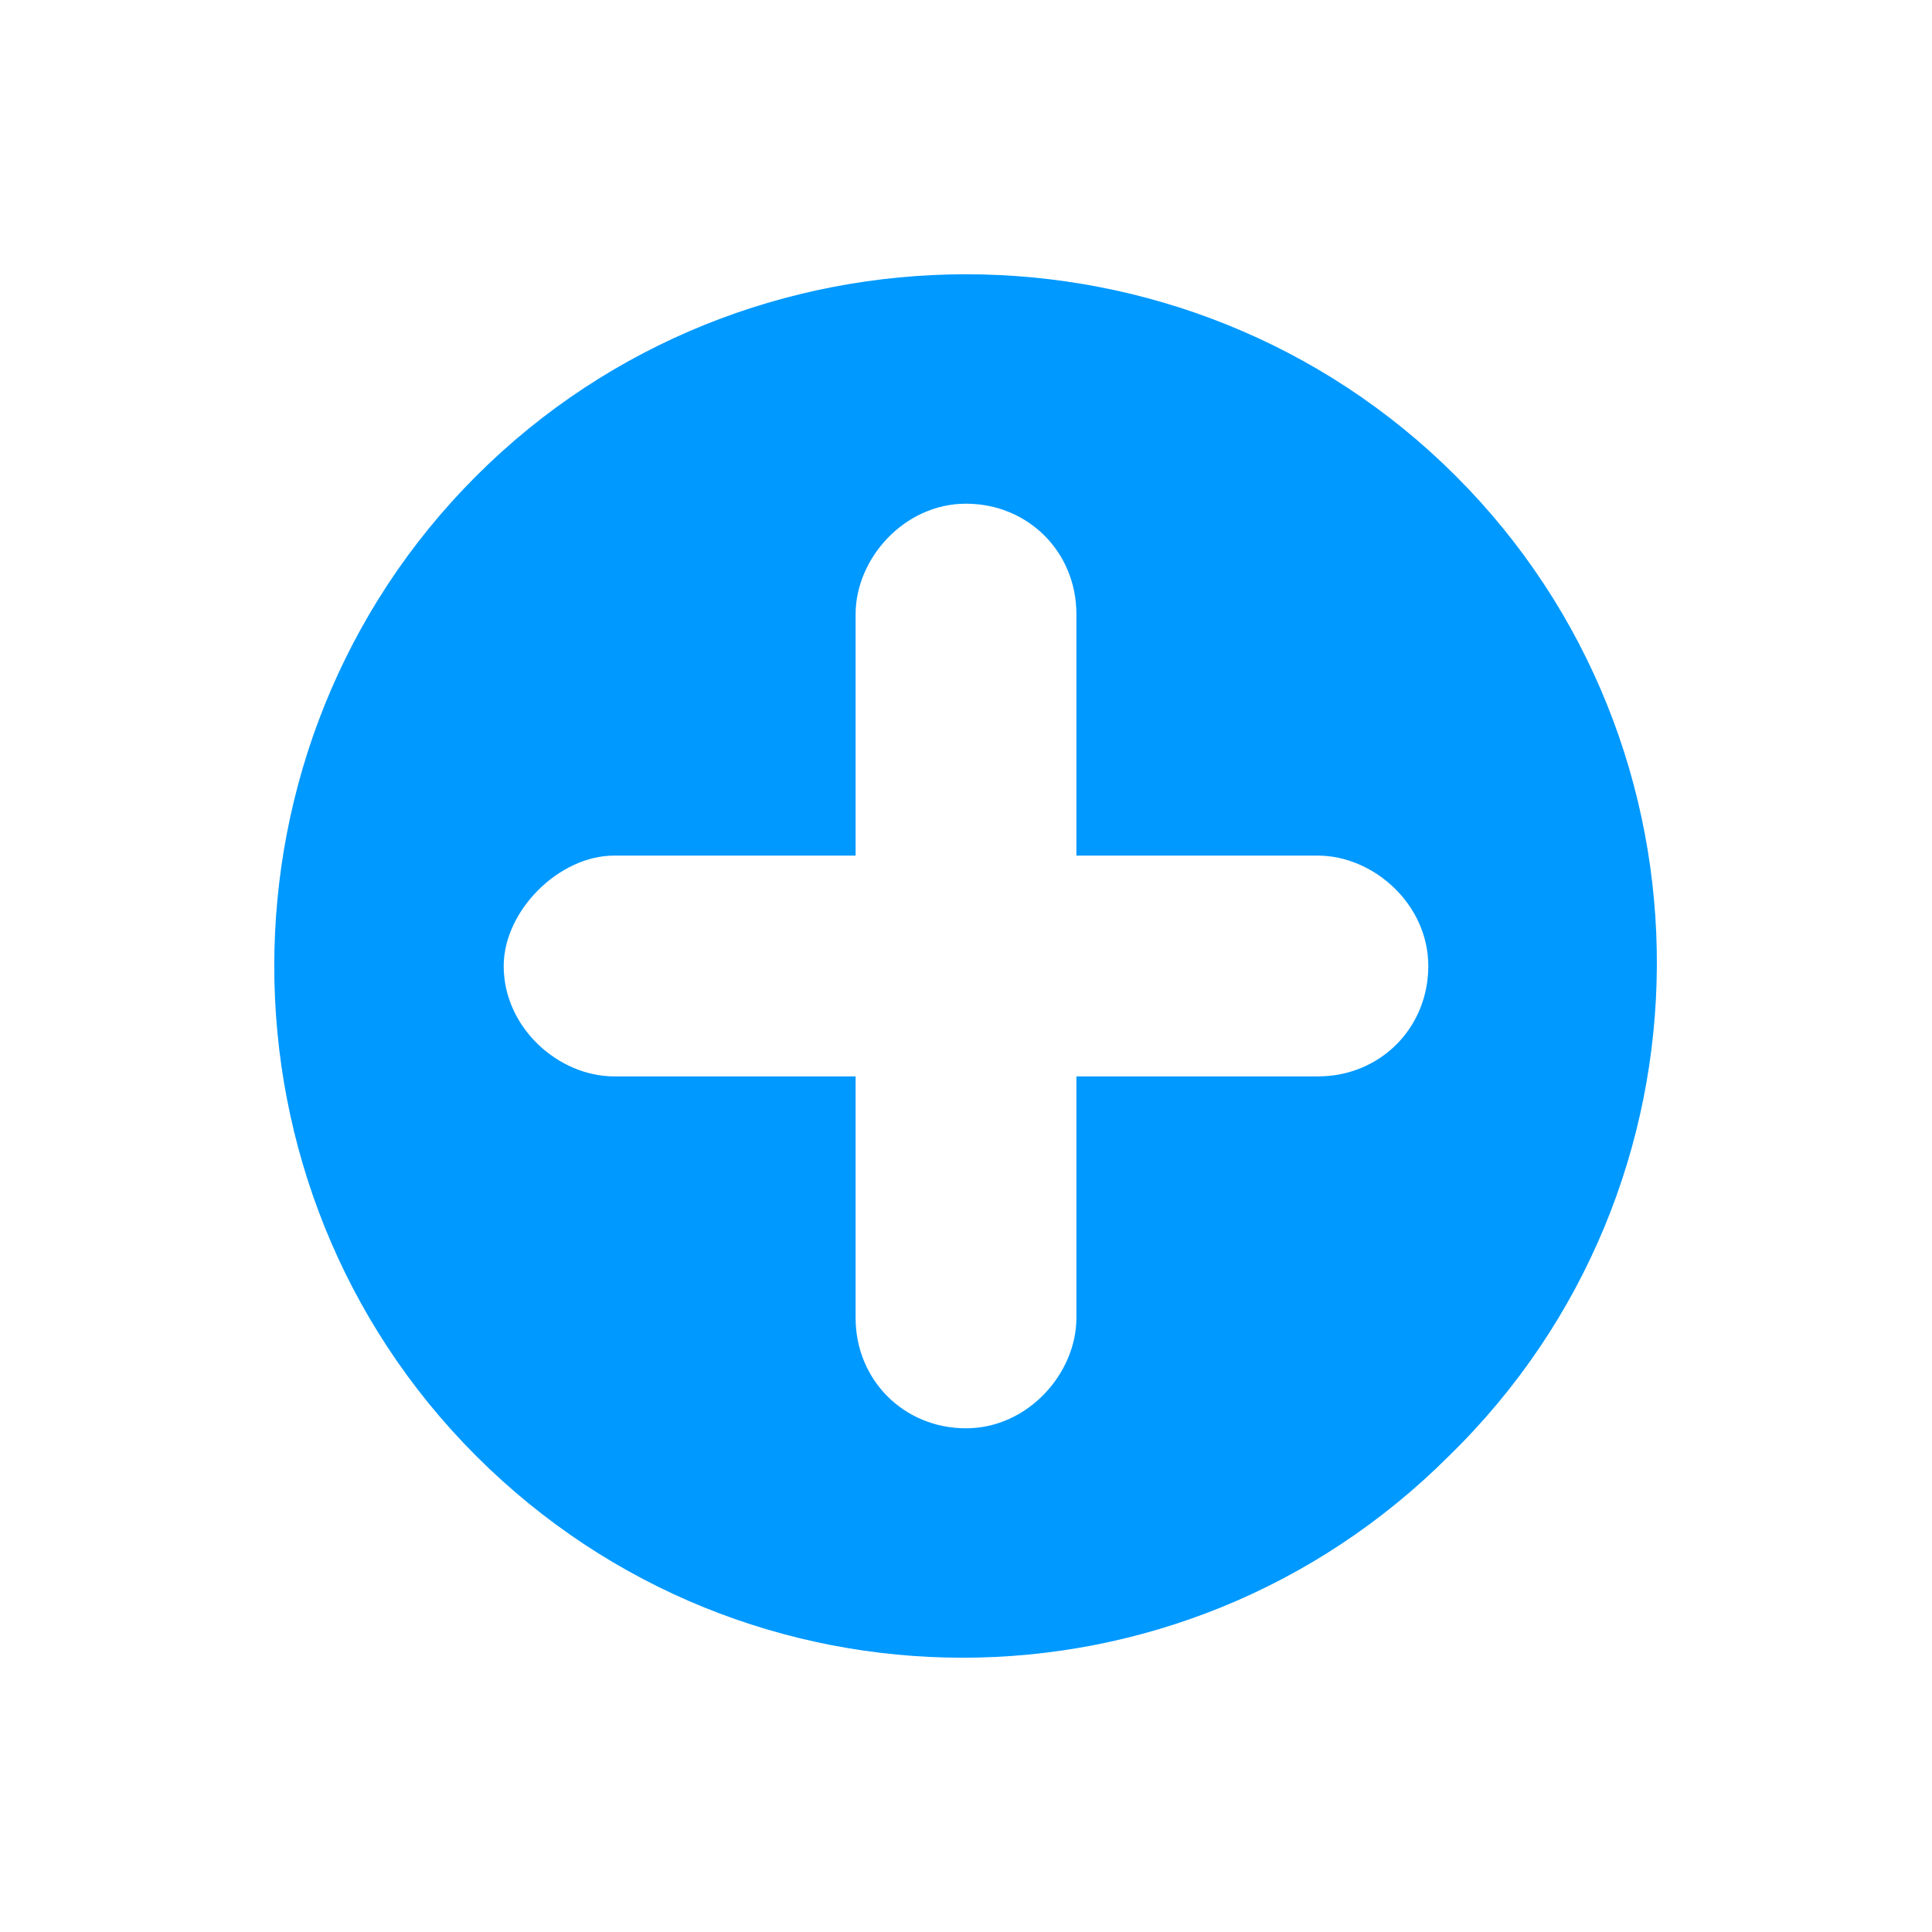
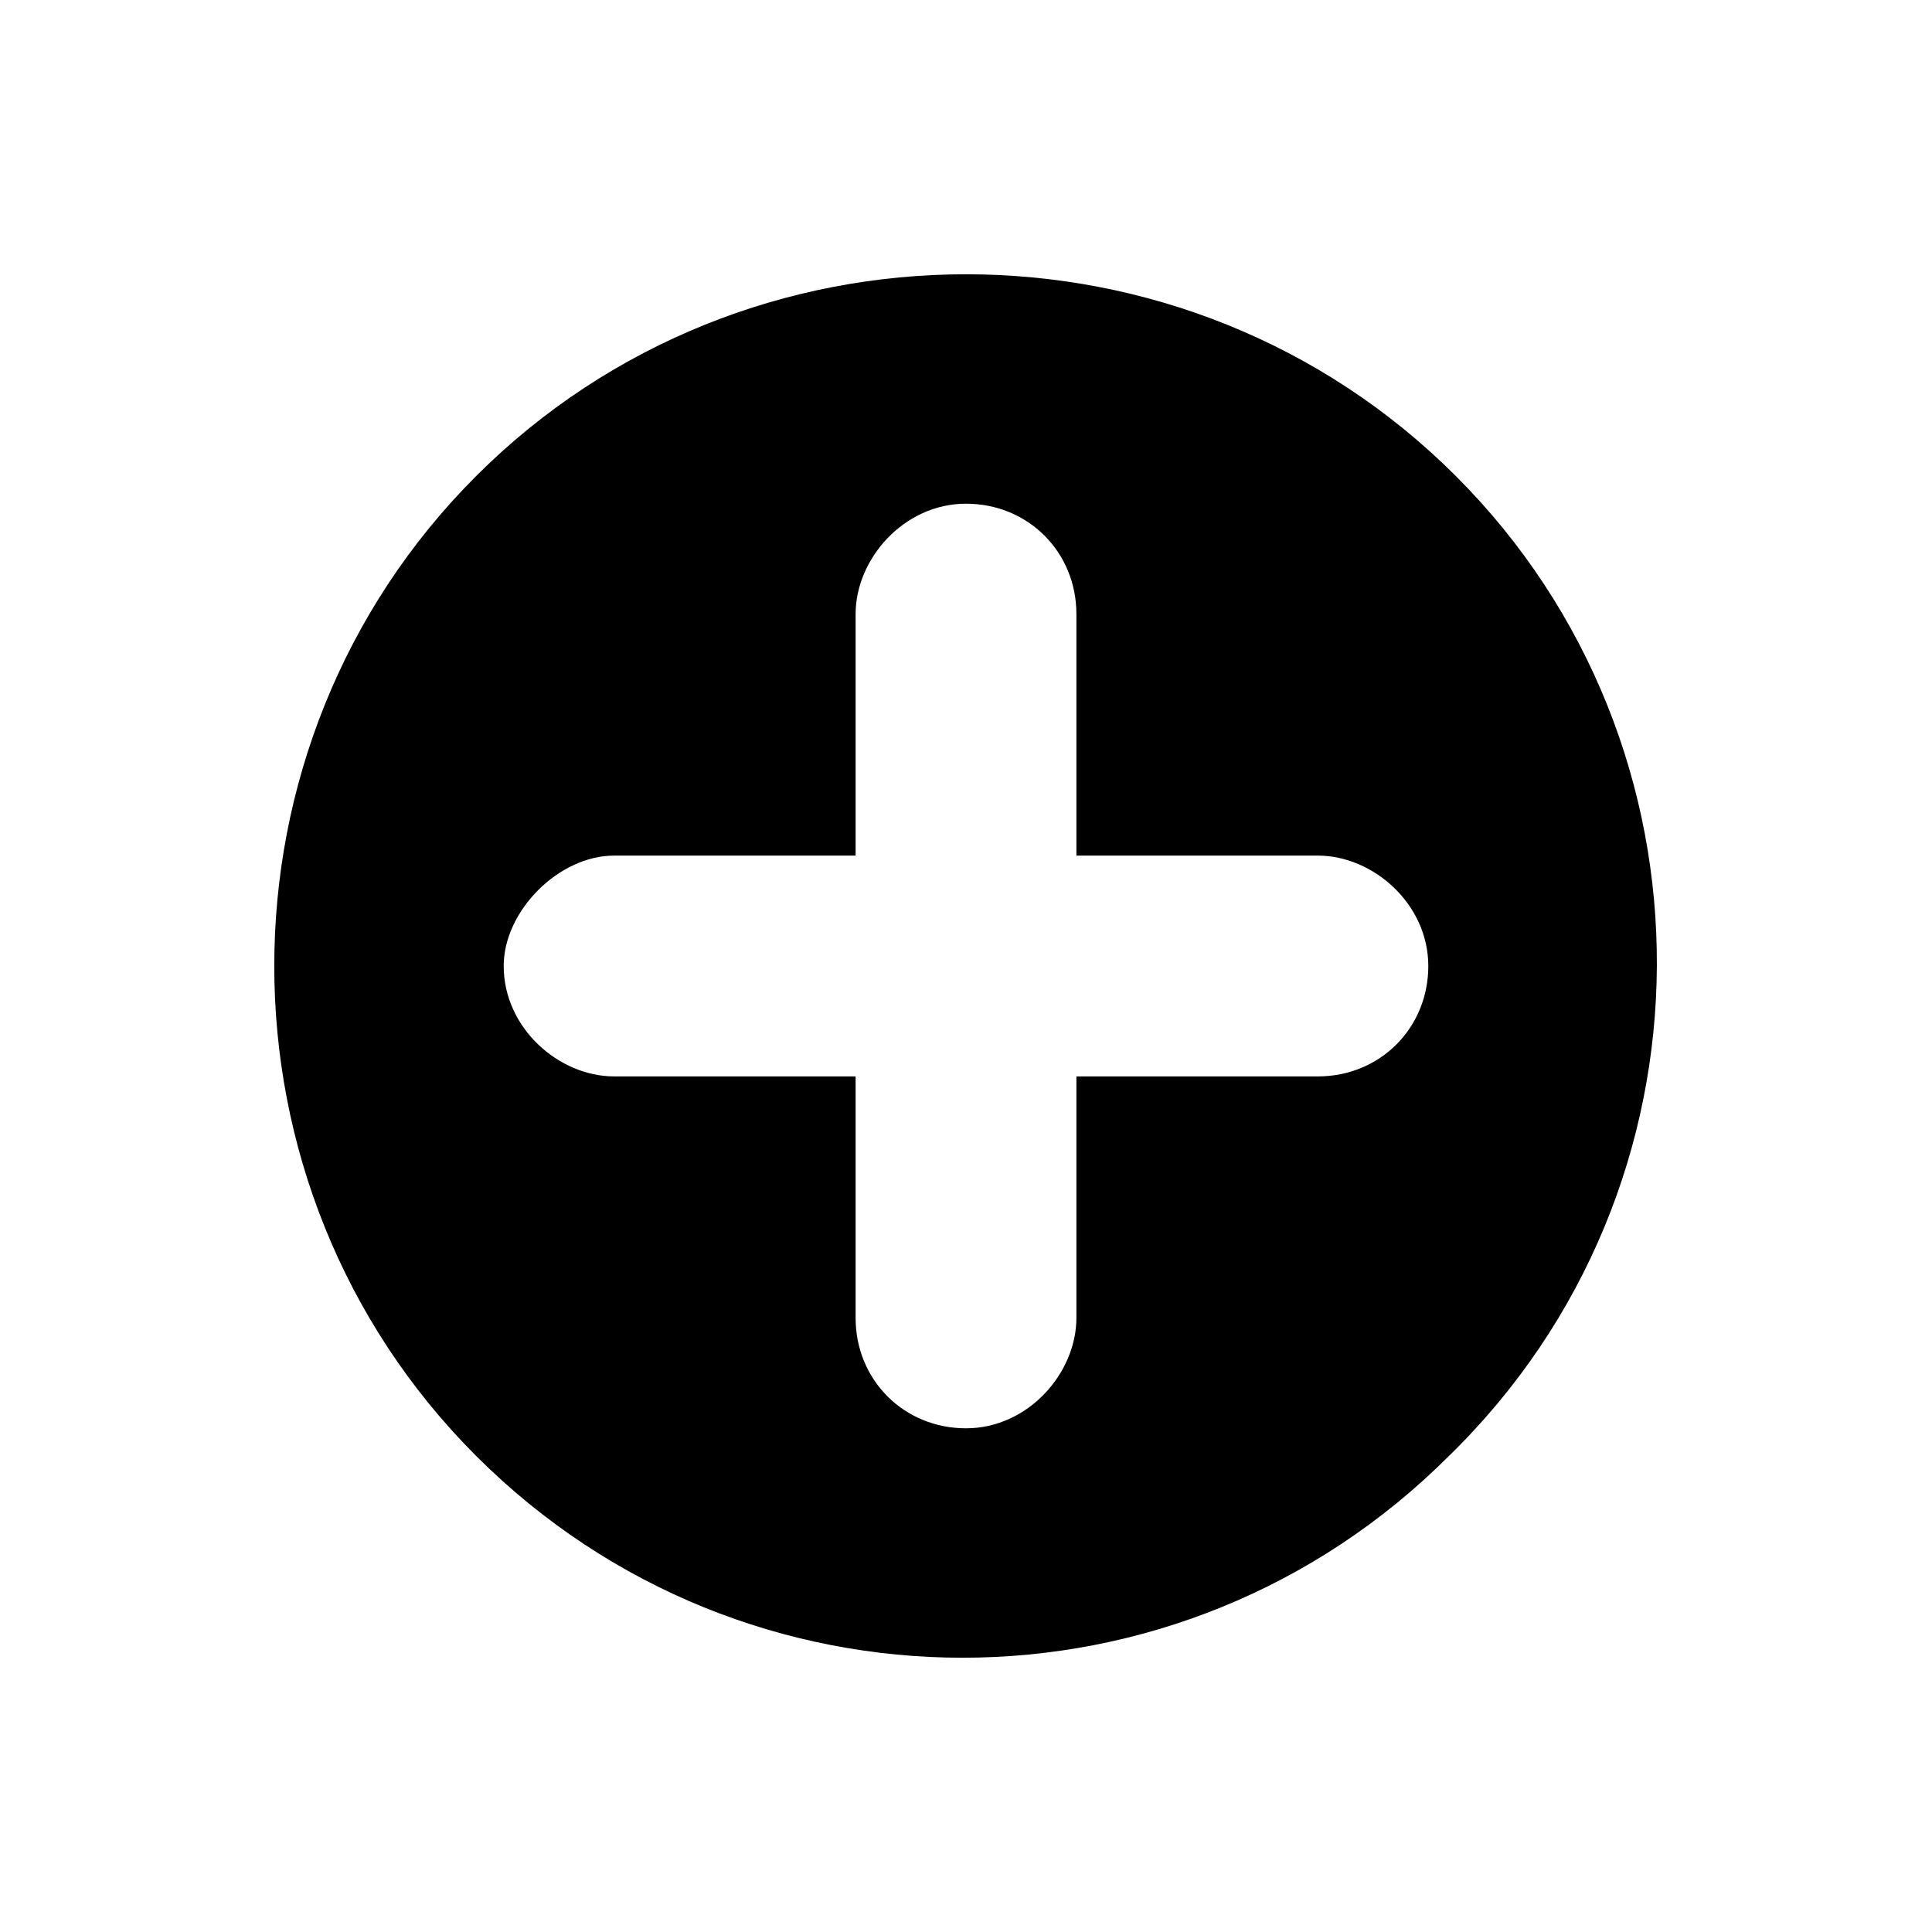
<svg xmlns="http://www.w3.org/2000/svg" version="1.1" id="Layer_1" x="0px" y="0px" viewBox="0 0 28 28" style="enable-background:new 0 0 28 28;" xml:space="preserve">
-   <style type="text/css">
- 	.st0{fill:#0099FF;}
- </style>
  <path class="st0" d="M21.1,6.9C17.2,3,10.8,3,6.9,6.9S3,17.2,6.9,21.1s10.2,3.9,14.1,0C25,17.2,25,10.8,21.1,6.9z M8.9,12.4h3.5V8.9  c0-0.8,0.7-1.6,1.6-1.6s1.6,0.7,1.6,1.6v3.5h3.5c0.8,0,1.6,0.7,1.6,1.6s-0.7,1.6-1.6,1.6h-3.5v3.5c0,0.8-0.7,1.6-1.6,1.6  s-1.6-0.7-1.6-1.6v-3.5H8.9c-0.8,0-1.6-0.7-1.6-1.6C7.3,13.2,8.1,12.4,8.9,12.4z" />
</svg>
